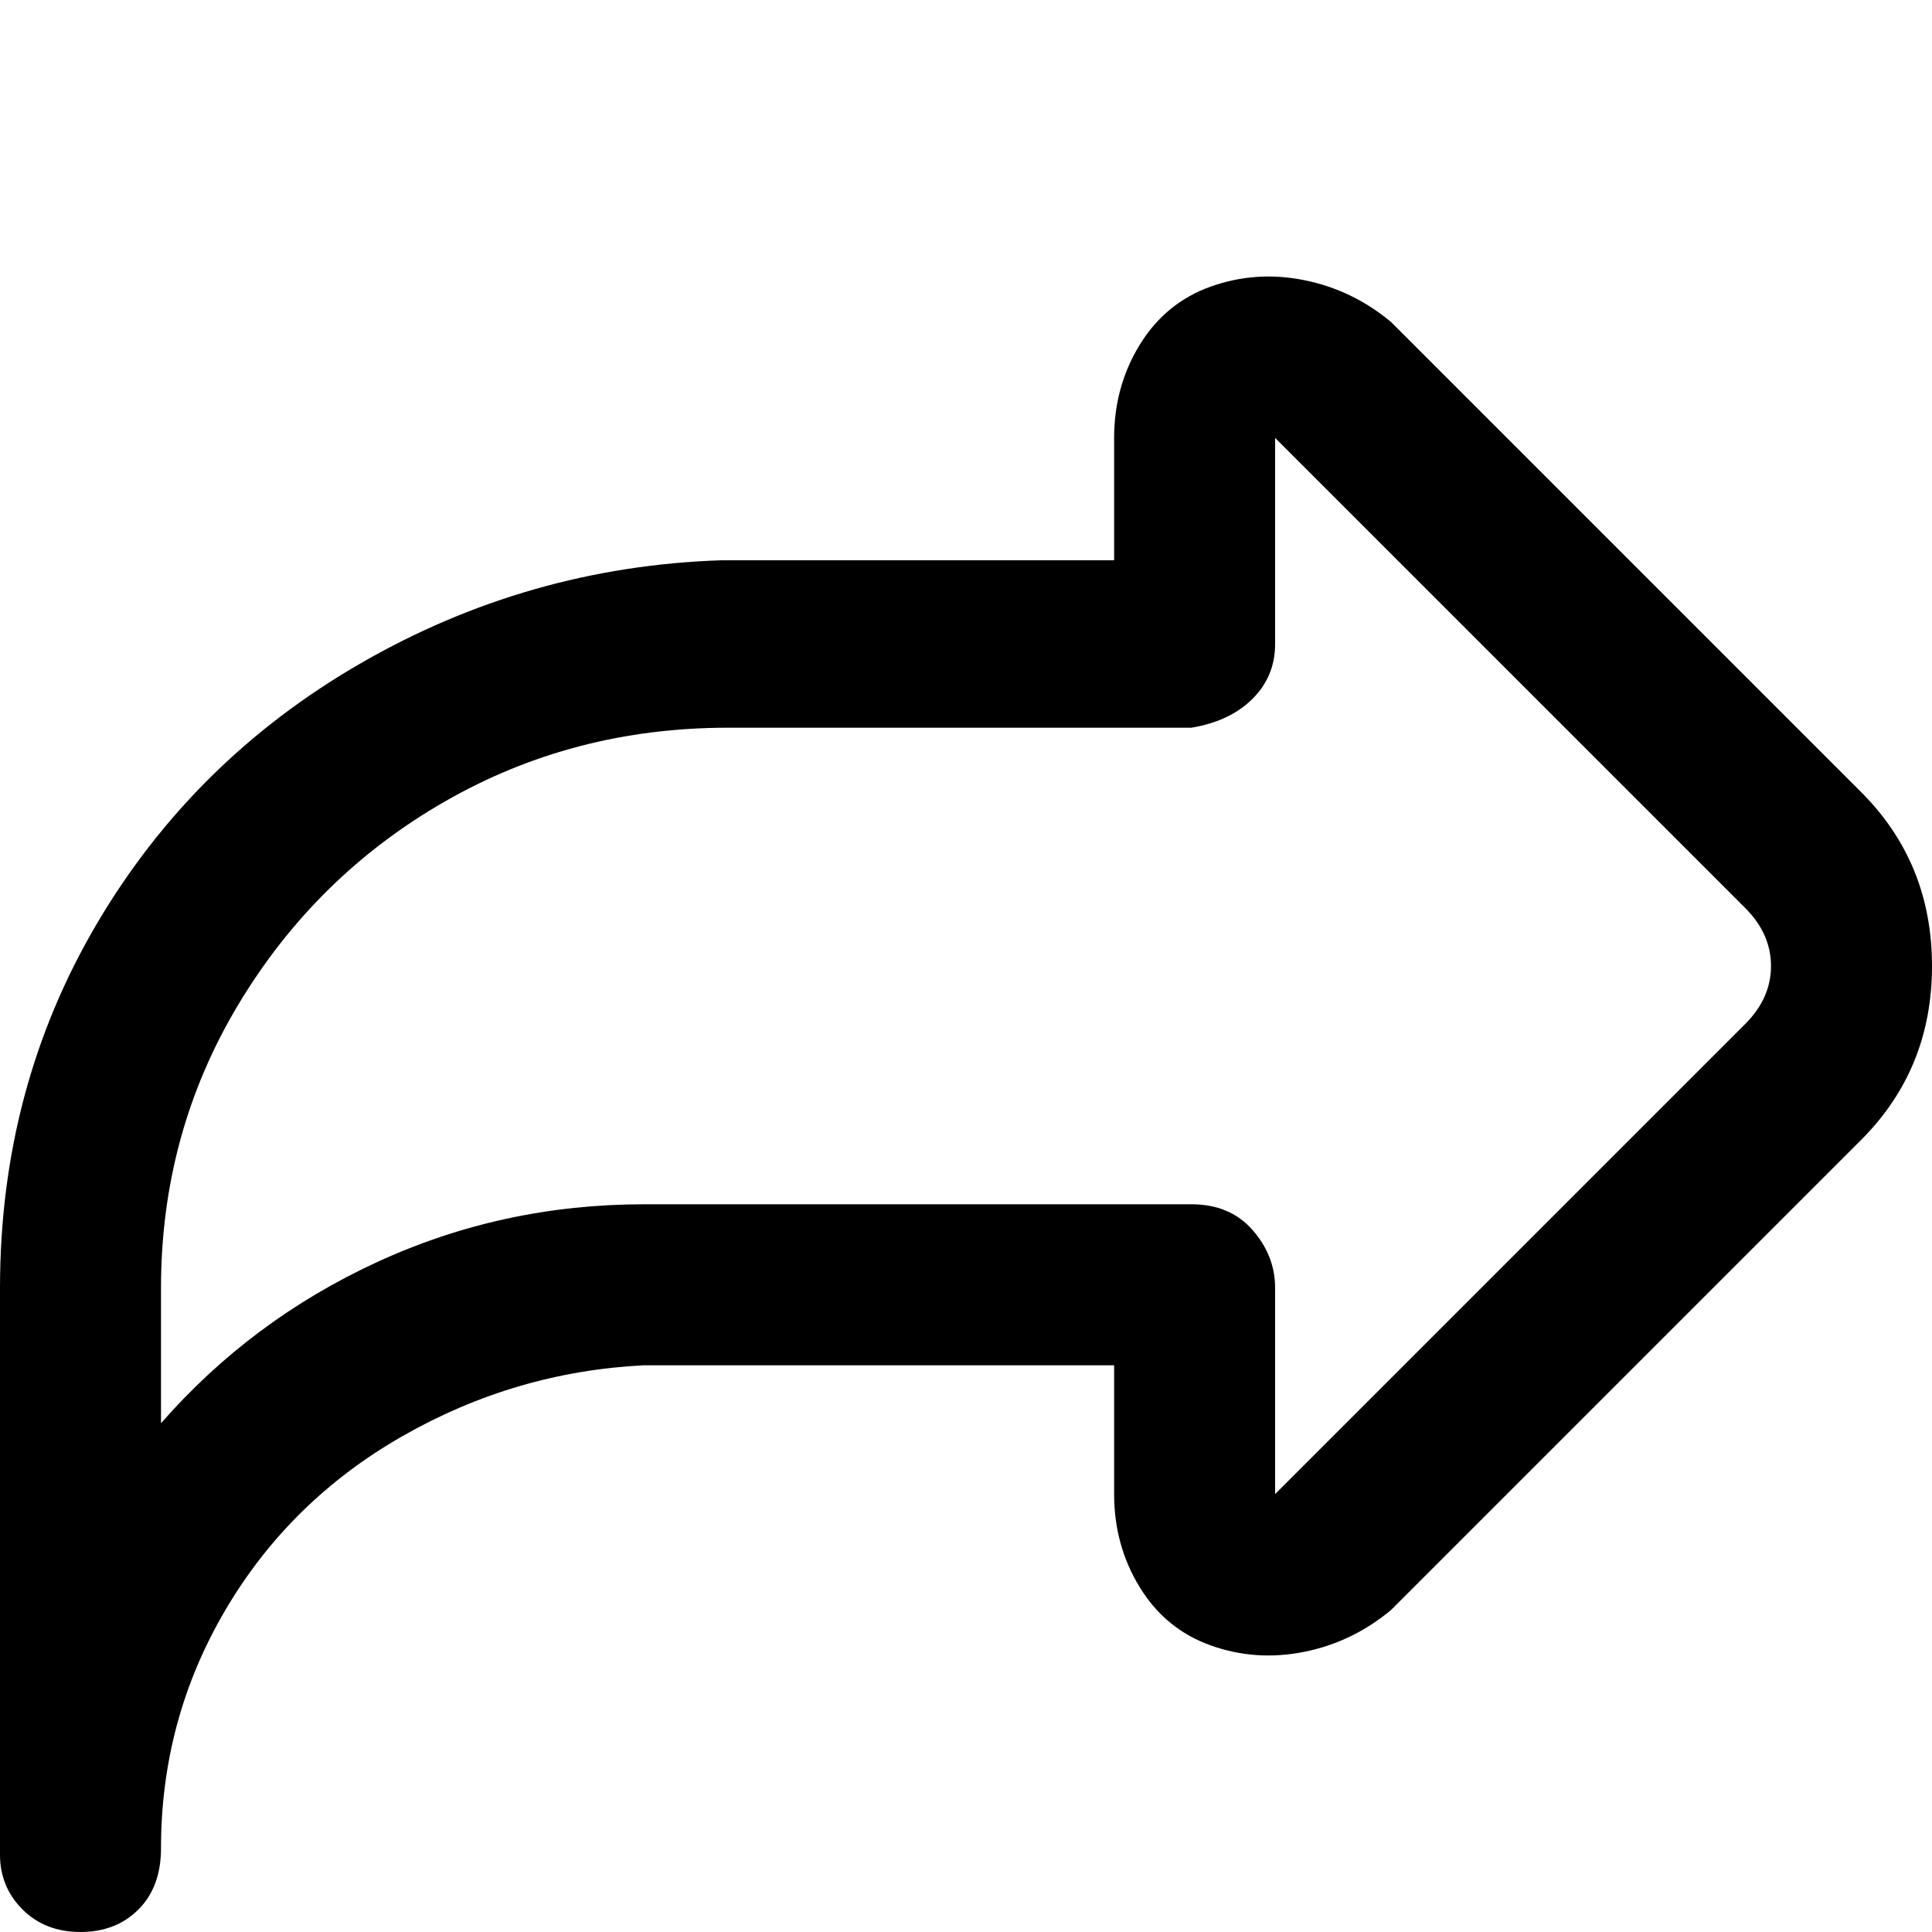
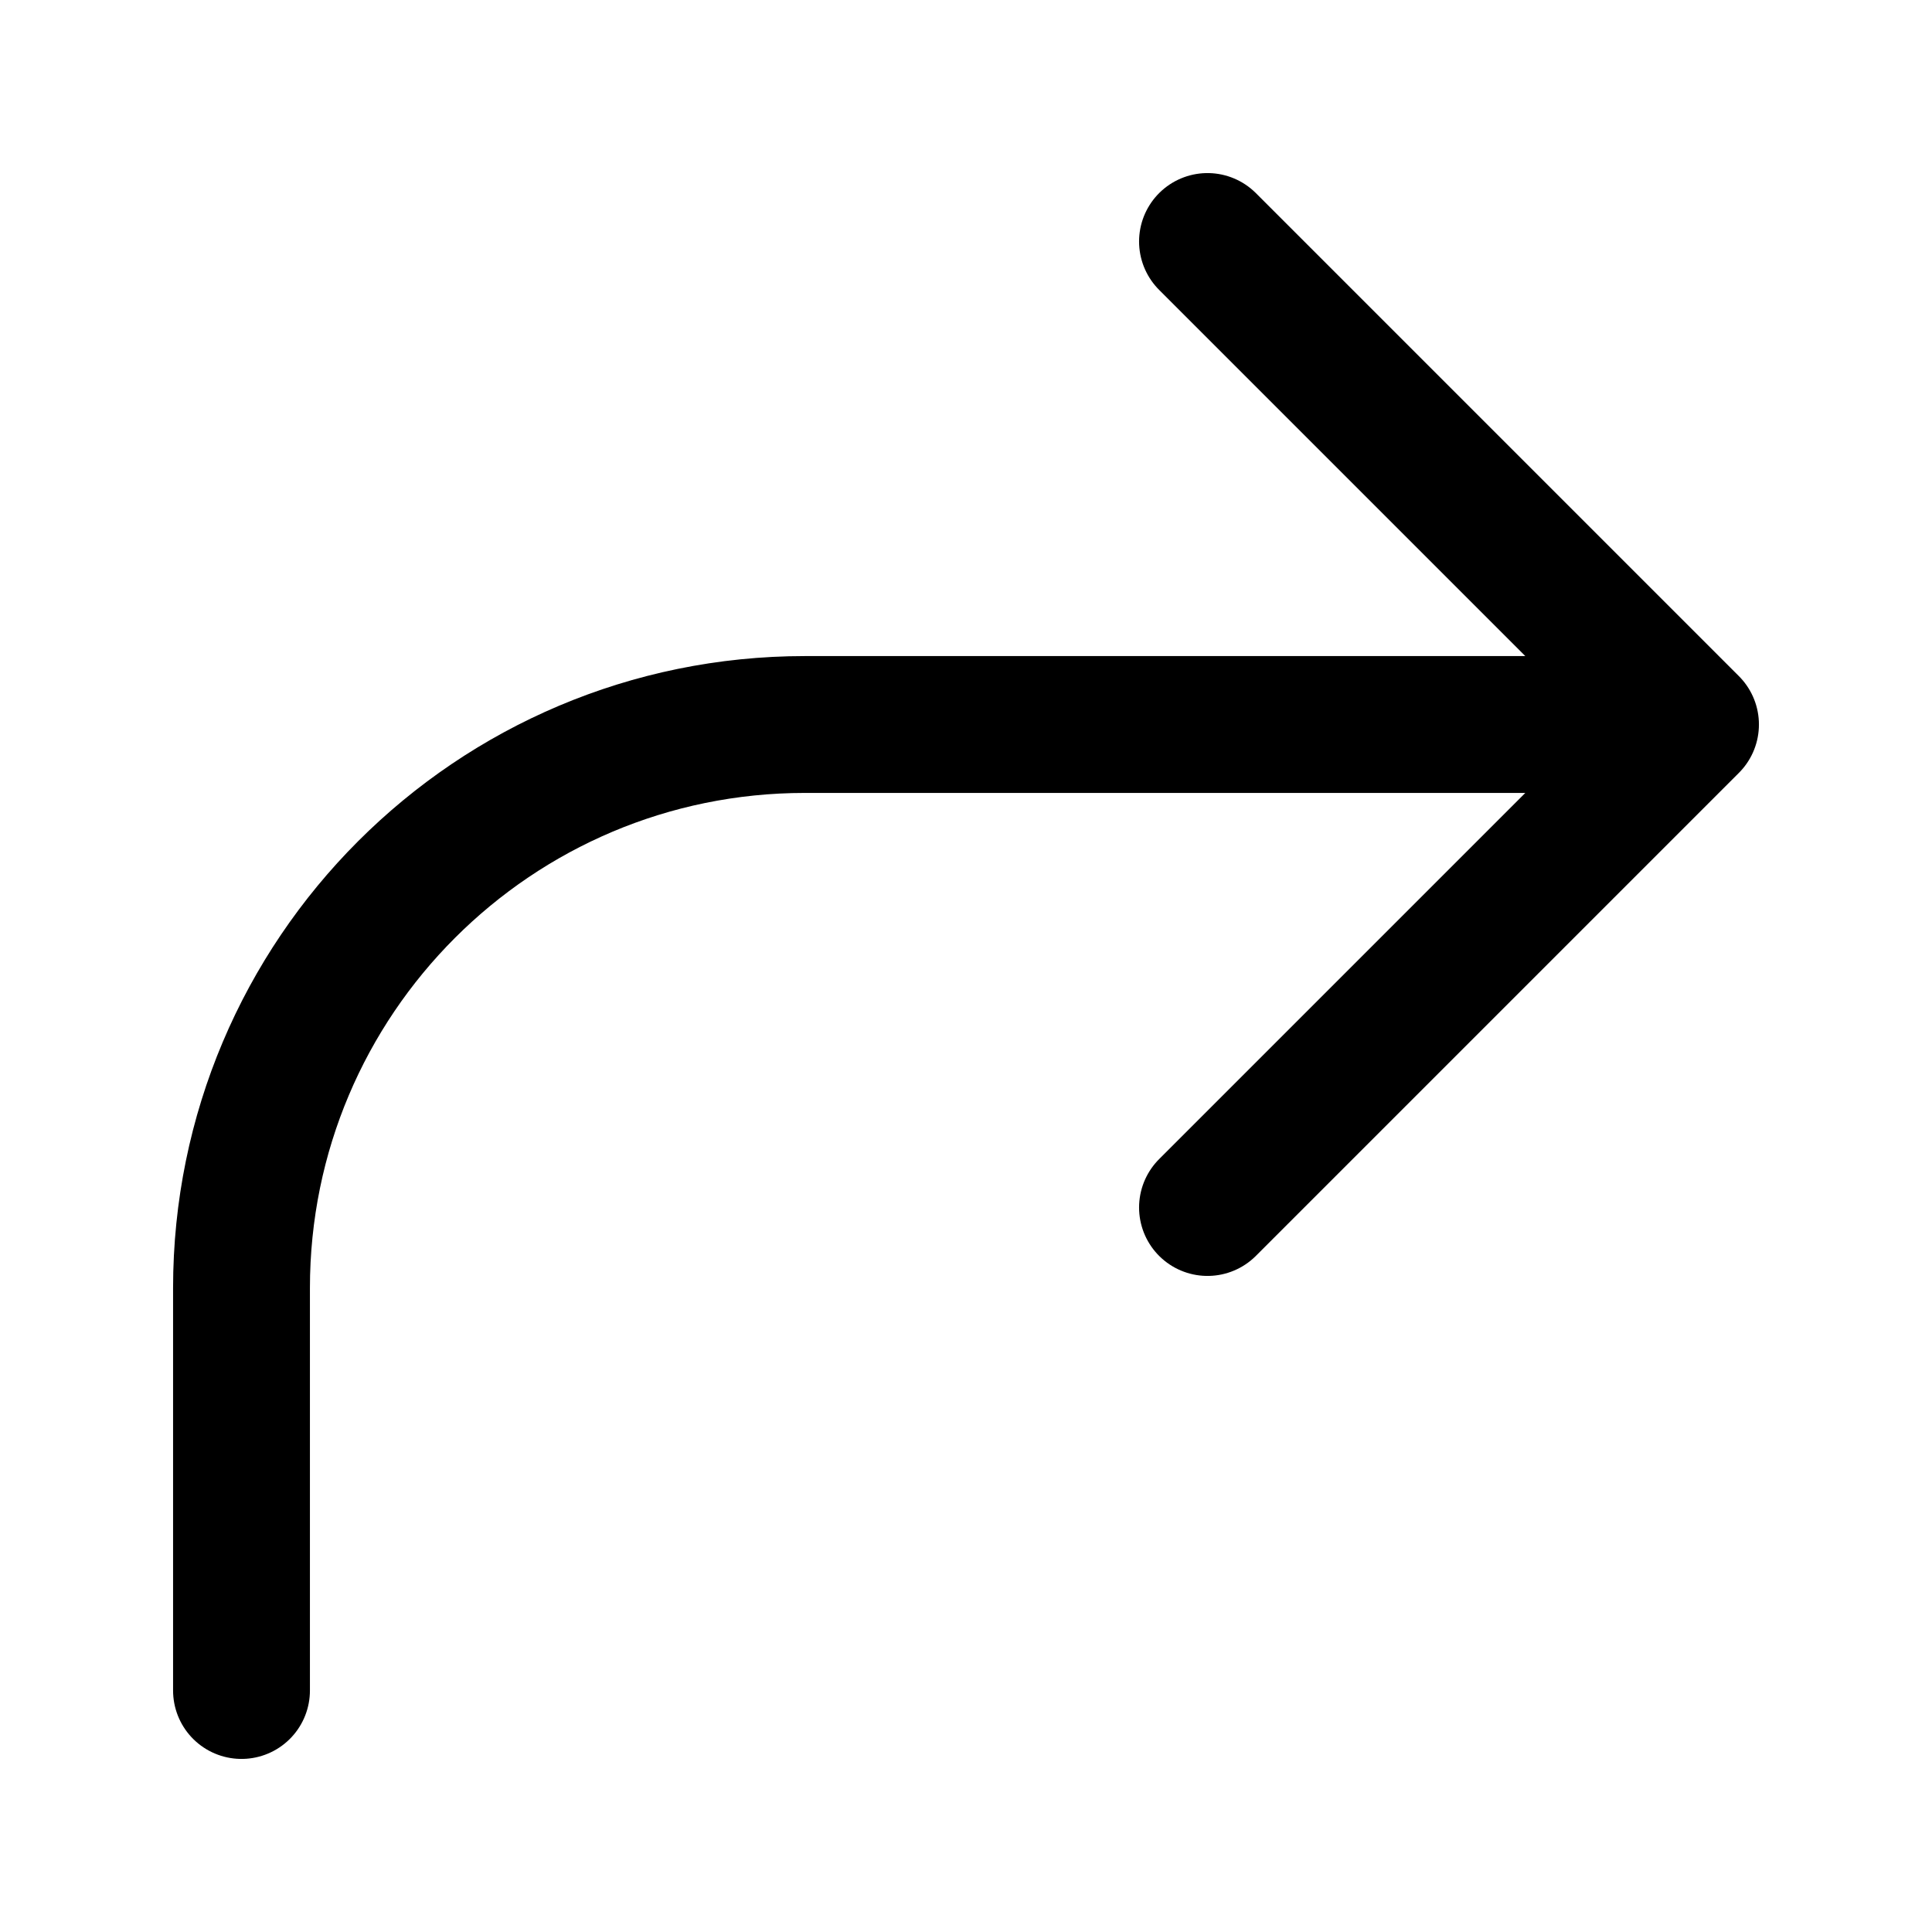
- <svg xmlns="http://www.w3.org/2000/svg" viewBox="0 0 300 300">
-   <path transform="translate(0 300) scale(1 -1)" d="M0 13V100Q0 131 15.0 156.5Q30 182 56.0 197.0Q82 212 112 213H173V232Q173 240 177.0 246.5Q181 253 188.0 255.5Q195 258 202.5 256.5Q210 255 216 250L289 177Q300 166 300.0 150.0Q300 134 289 123L216 50Q210 45 202.5 43.5Q195 42 188.0 44.5Q181 47 177.0 53.5Q173 60 173 68V88H100Q80 87 62.5 77.0Q45 67 35.0 50.0Q25 33 25 13Q25 7 21.5 3.5Q18 0 12.5 0.0Q7 0 3.5 3.5Q0 7 0 12ZM198 200Q198 195 194.5 191.5Q191 188 185 187H113Q89 187 69.0 175.5Q49 164 37.0 144.0Q25 124 25 100V79Q39 95 58.5 104.0Q78 113 100 113H185Q191 113 194.5 109.0Q198 105 198 100V68L271 141Q275 145 275.0 150.0Q275 155 271 159L198 232Z" />
+ <svg xmlns="http://www.w3.org/2000/svg" viewBox="0 0 24 24" fill="none" stroke="#000000" stroke-width="1.7" stroke-linecap="round" stroke-linejoin="round">
+   <path d="m15 3 6 6-6 6M21 9H10a7 7 0 0 0-7 7v5" />
</svg>
